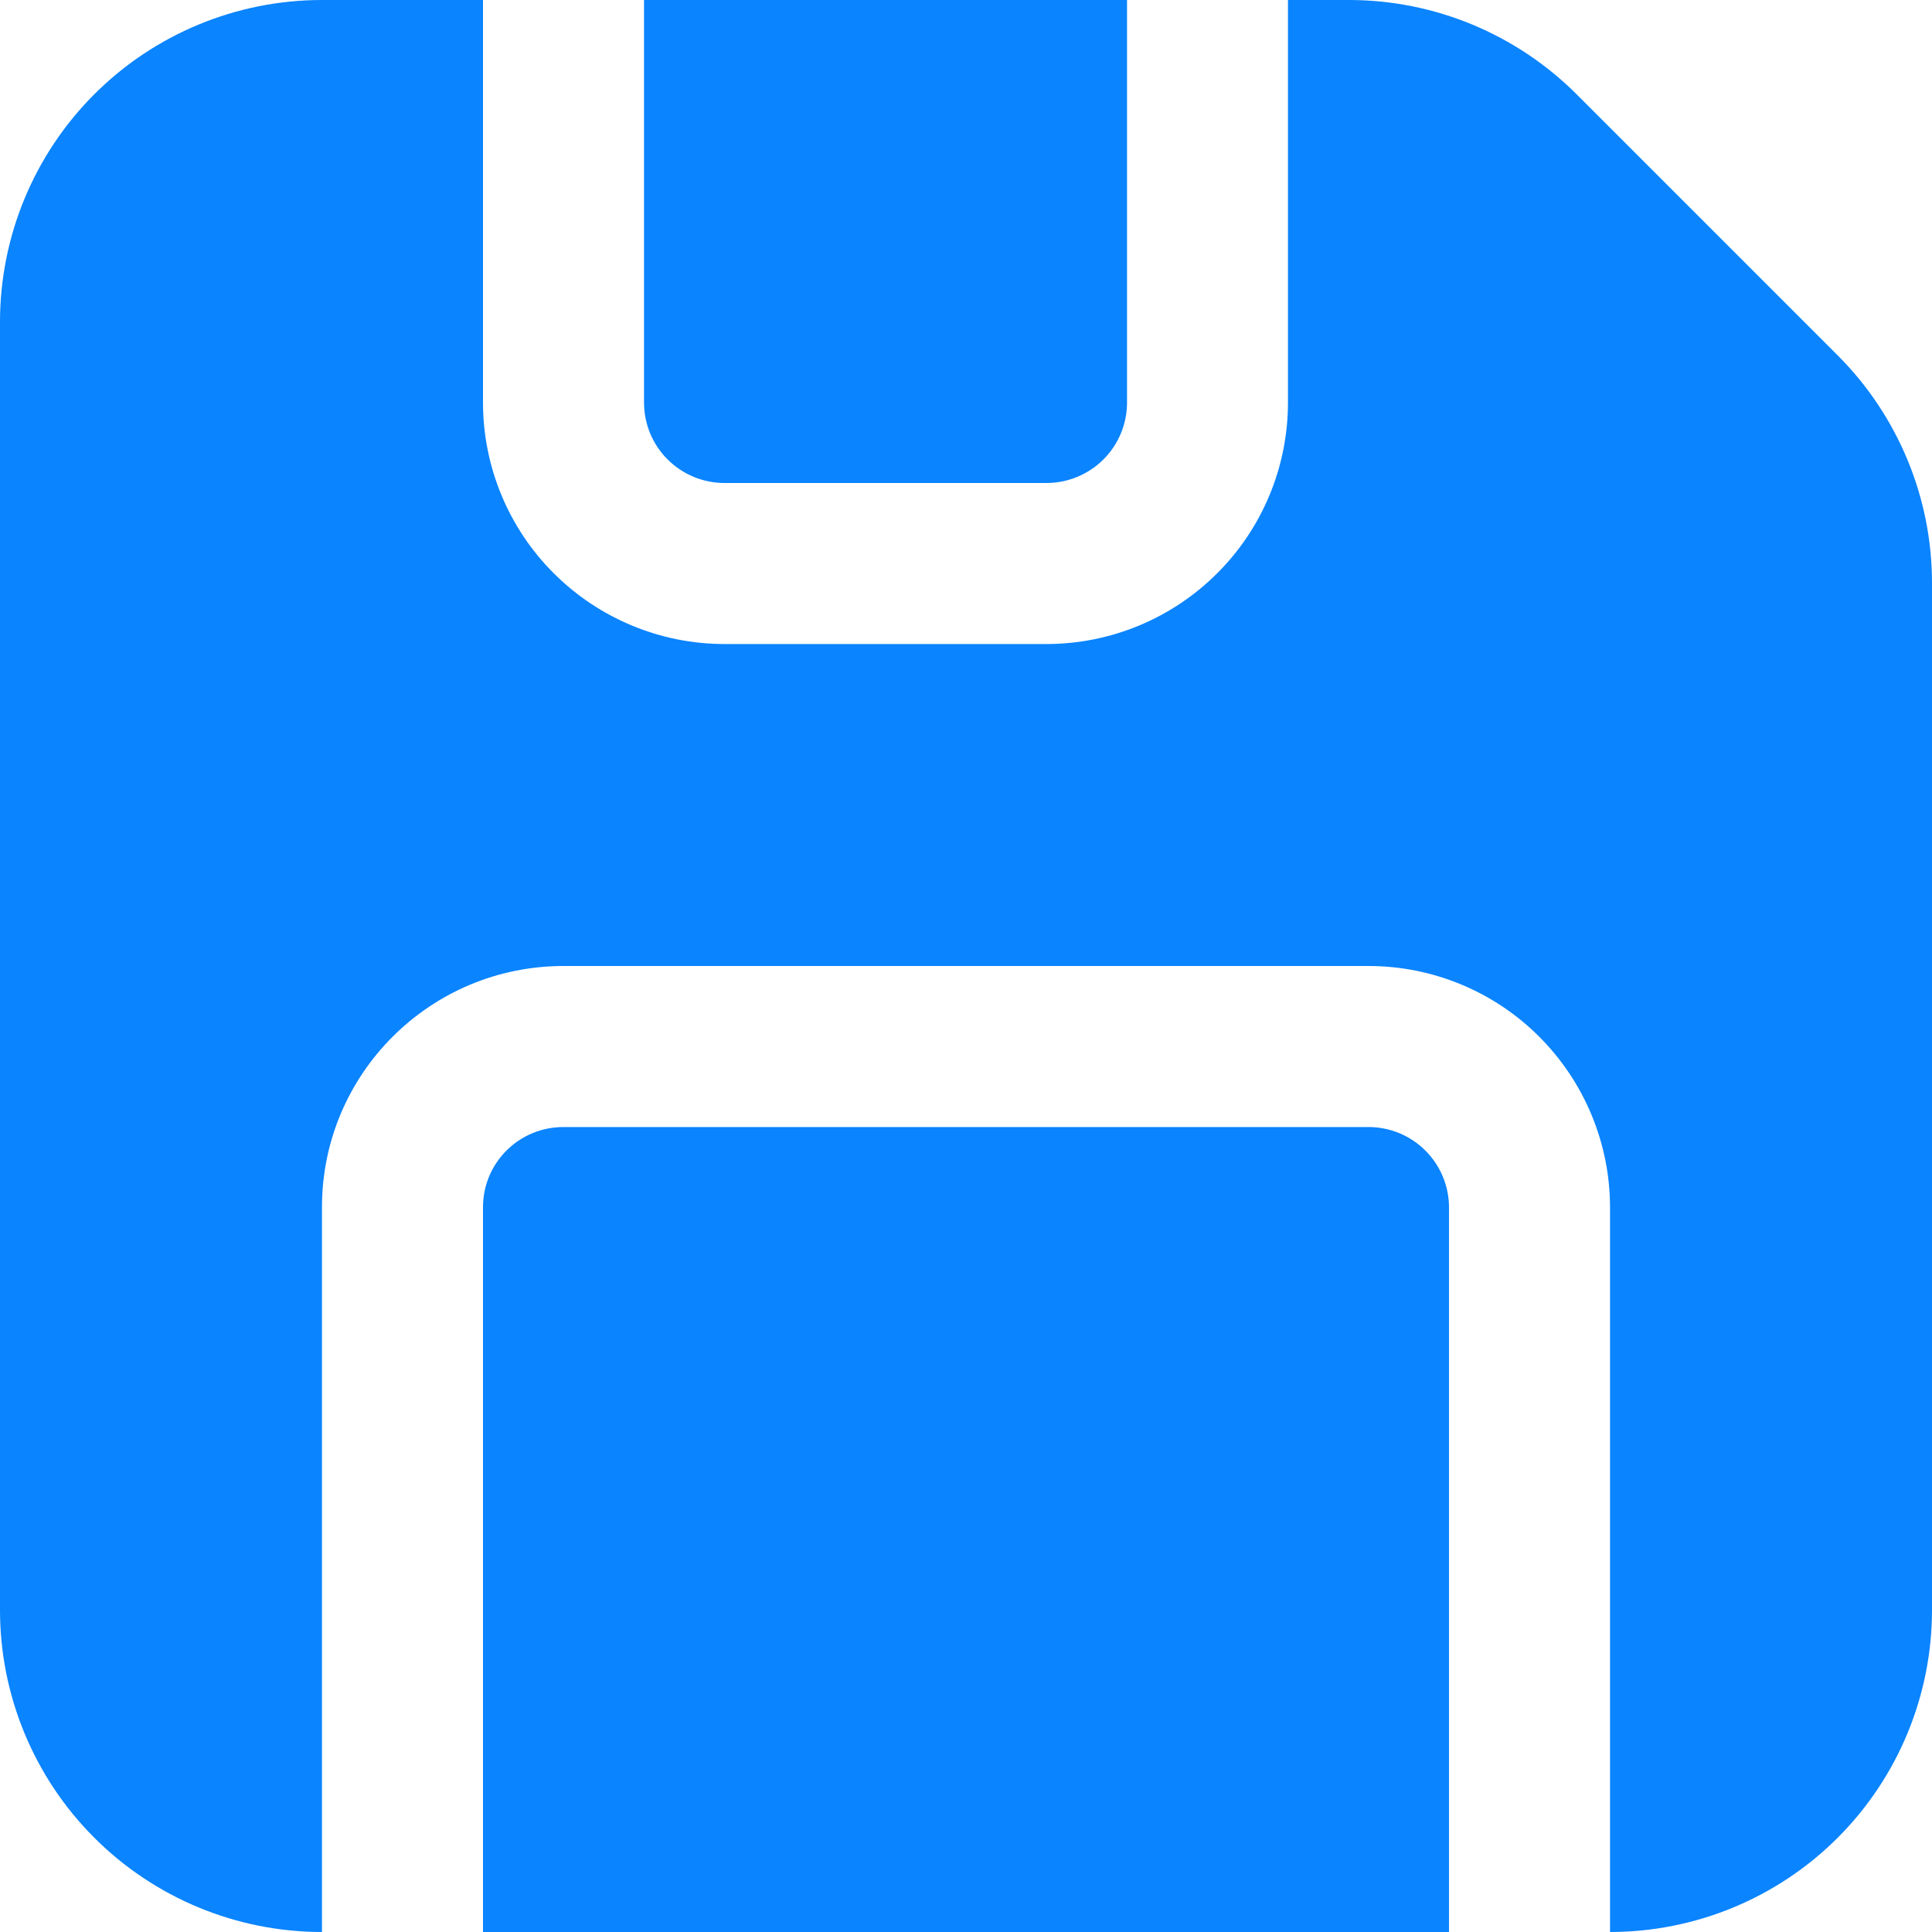
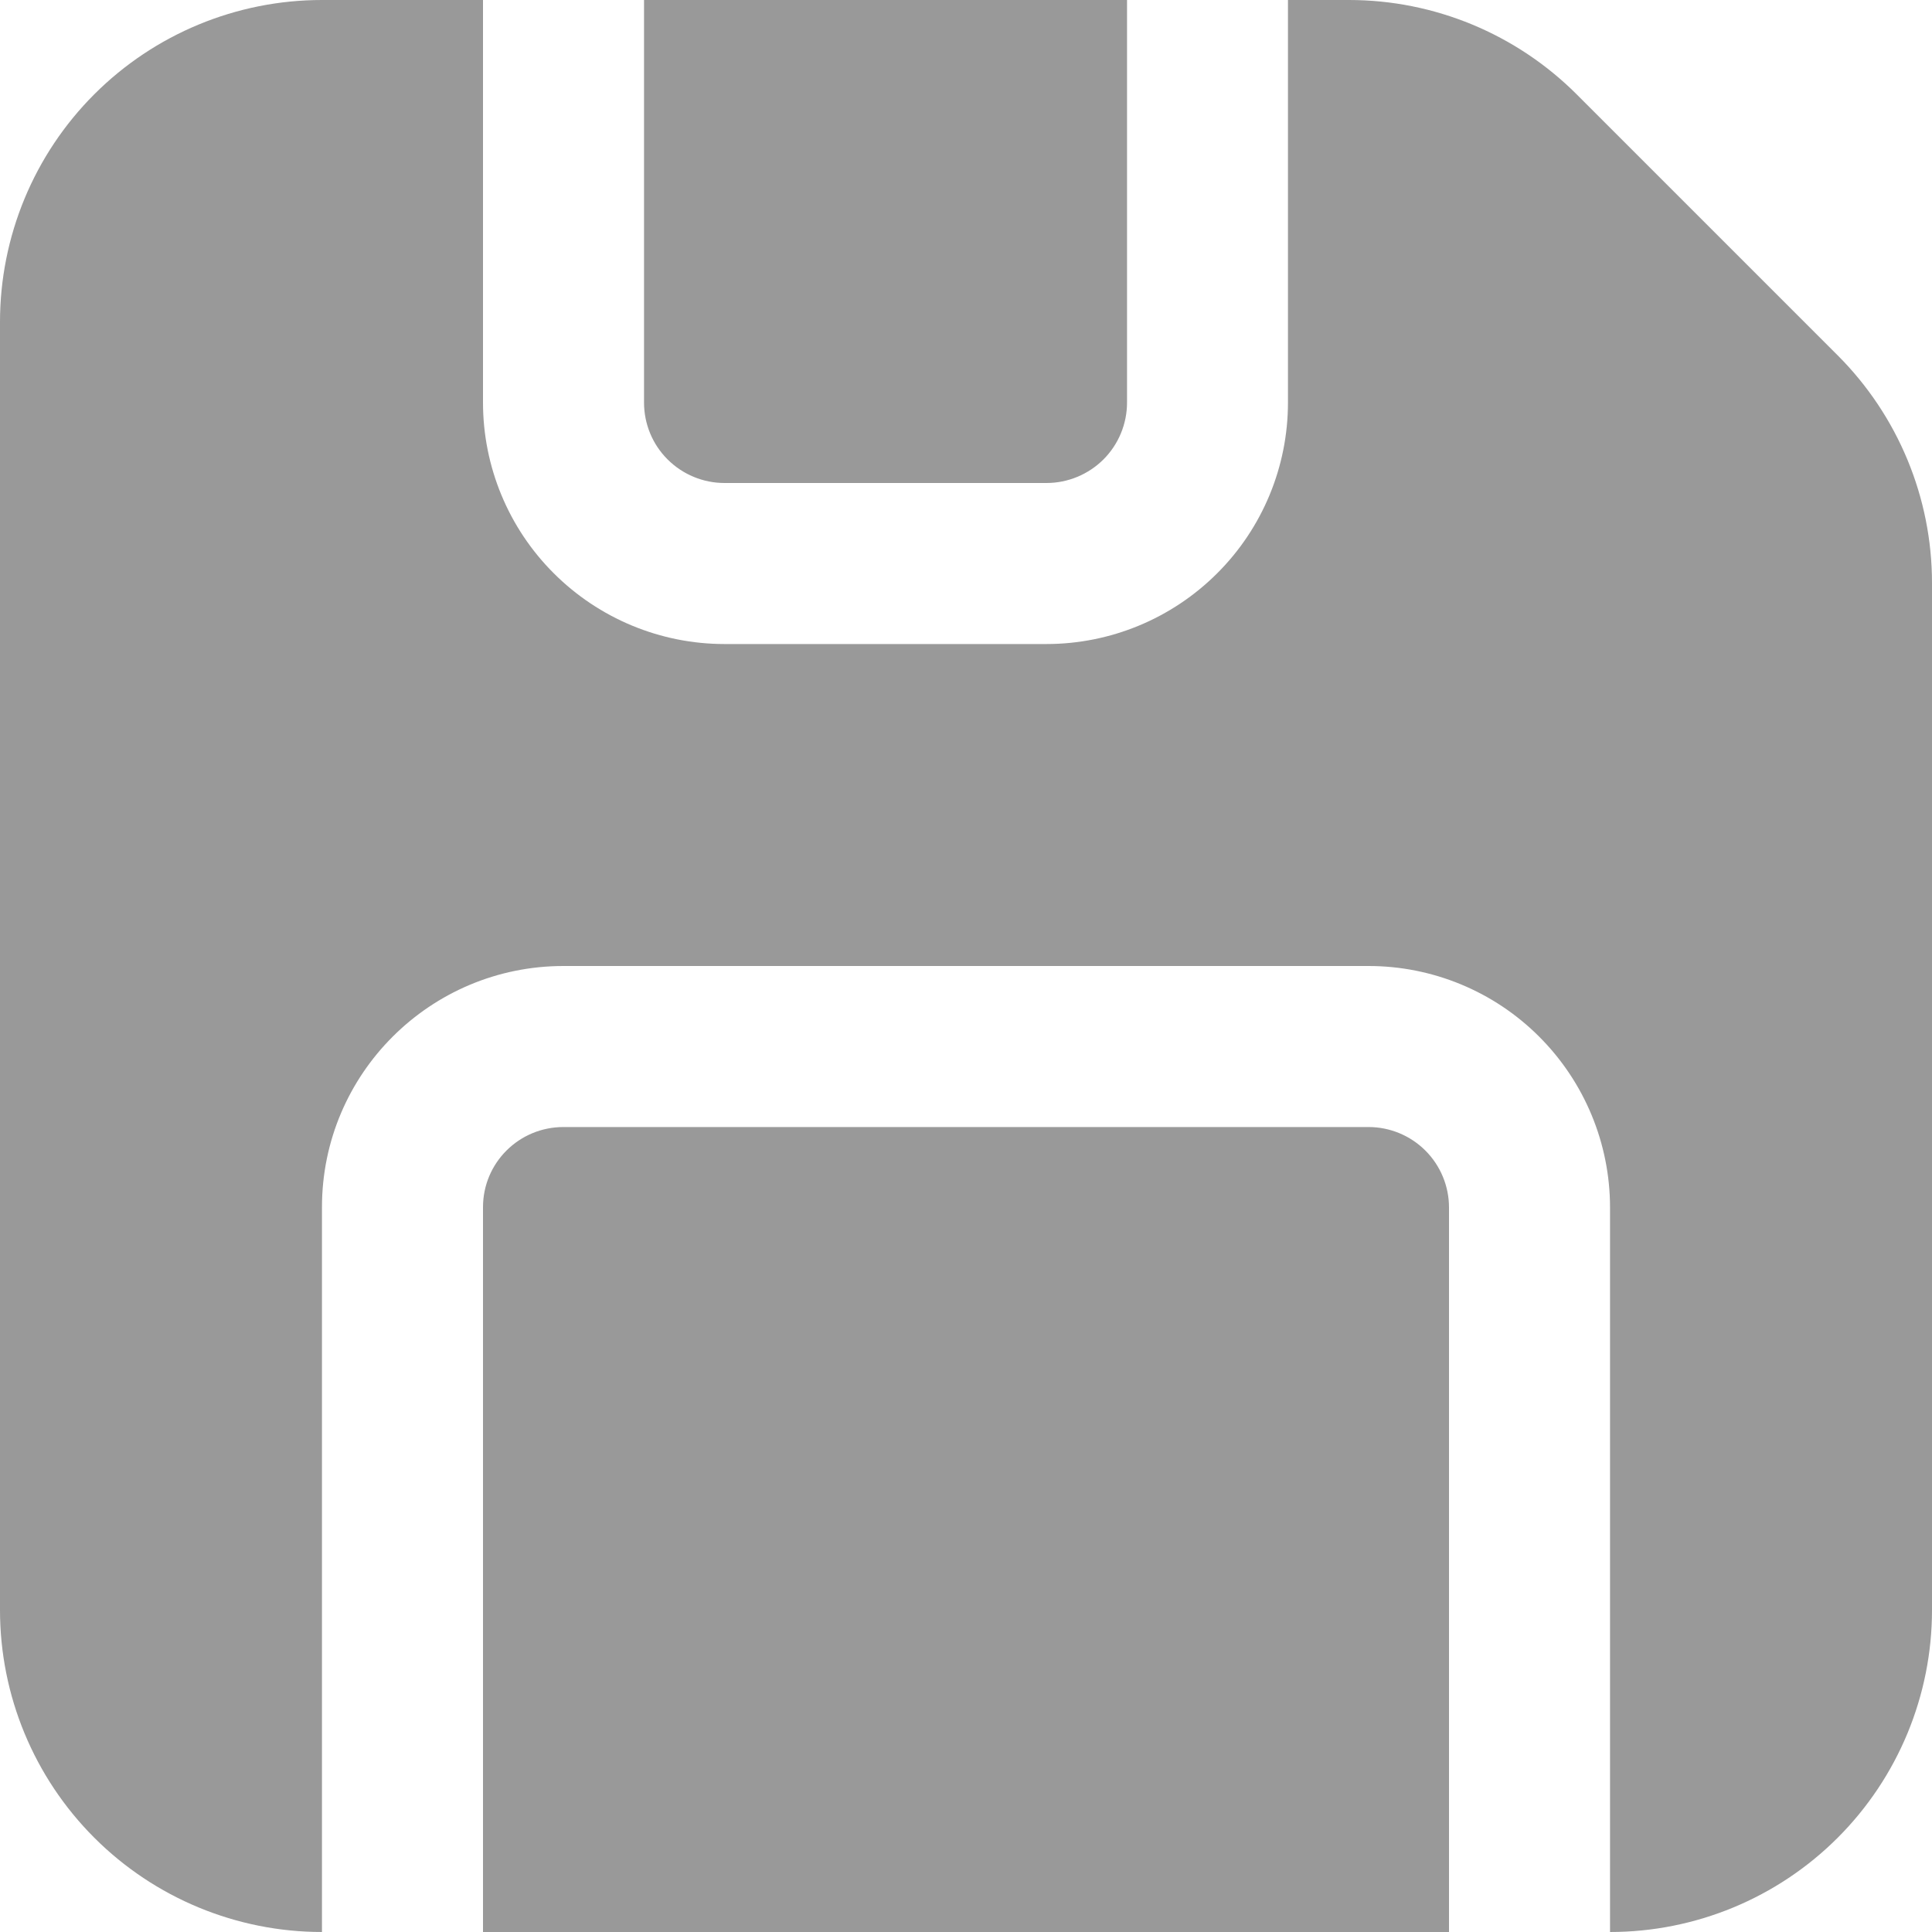
<svg xmlns="http://www.w3.org/2000/svg" width="20" height="20" viewBox="0 0 20 20" fill="none">
-   <path d="M5 0V4.167C5 4.83 5.263 5.466 5.732 5.934C6.201 6.403 6.837 6.667 7.5 6.667H10.833C11.496 6.667 12.132 6.403 12.601 5.934C13.07 5.466 13.333 4.83 13.333 4.167V0H13.965C14.849 0 15.697 0.352 16.322 0.977L19.023 3.678C19.648 4.303 20 5.151 20 6.035V16.667C20 17.551 19.649 18.399 19.024 19.024C18.399 19.649 17.551 20 16.667 20V12.5C16.667 11.837 16.403 11.201 15.934 10.732C15.466 10.263 14.83 10 14.167 10H5.833C4.455 10 3.333 11.115 3.333 12.497V20C2.449 20 1.601 19.649 0.976 19.024C0.351 18.399 0 17.551 0 16.667V3.333C0 2.449 0.351 1.601 0.976 0.976C1.601 0.351 2.449 0 3.333 0H5ZM6.667 0V4.167C6.667 4.388 6.754 4.6 6.911 4.756C7.067 4.912 7.279 5 7.5 5H10.833C11.054 5 11.266 4.912 11.423 4.756C11.579 4.6 11.667 4.388 11.667 4.167V0H6.667ZM5 20H15V12.5C15 12.279 14.912 12.067 14.756 11.911C14.6 11.755 14.388 11.667 14.167 11.667H5.833C5.372 11.667 5 12.038 5 12.497V20Z" fill="#0A84FF" />
+   <path d="M5 0V4.167C5 4.83 5.263 5.466 5.732 5.934C6.201 6.403 6.837 6.667 7.5 6.667H10.833C11.496 6.667 12.132 6.403 12.601 5.934C13.07 5.466 13.333 4.83 13.333 4.167V0H13.965C14.849 0 15.697 0.352 16.322 0.977L19.023 3.678C19.648 4.303 20 5.151 20 6.035V16.667C20 17.551 19.649 18.399 19.024 19.024C18.399 19.649 17.551 20 16.667 20V12.5C16.667 11.837 16.403 11.201 15.934 10.732C15.466 10.263 14.83 10 14.167 10H5.833C4.455 10 3.333 11.115 3.333 12.497V20C2.449 20 1.601 19.649 0.976 19.024C0.351 18.399 0 17.551 0 16.667V3.333C0 2.449 0.351 1.601 0.976 0.976C1.601 0.351 2.449 0 3.333 0H5ZM6.667 0V4.167C6.667 4.388 6.754 4.6 6.911 4.756C7.067 4.912 7.279 5 7.5 5H10.833C11.054 5 11.266 4.912 11.423 4.756C11.579 4.6 11.667 4.388 11.667 4.167V0H6.667ZM5 20H15V12.5C15 12.279 14.912 12.067 14.756 11.911C14.6 11.755 14.388 11.667 14.167 11.667H5.833C5.372 11.667 5 12.038 5 12.497V20Z" fill="#999999" />
</svg>
